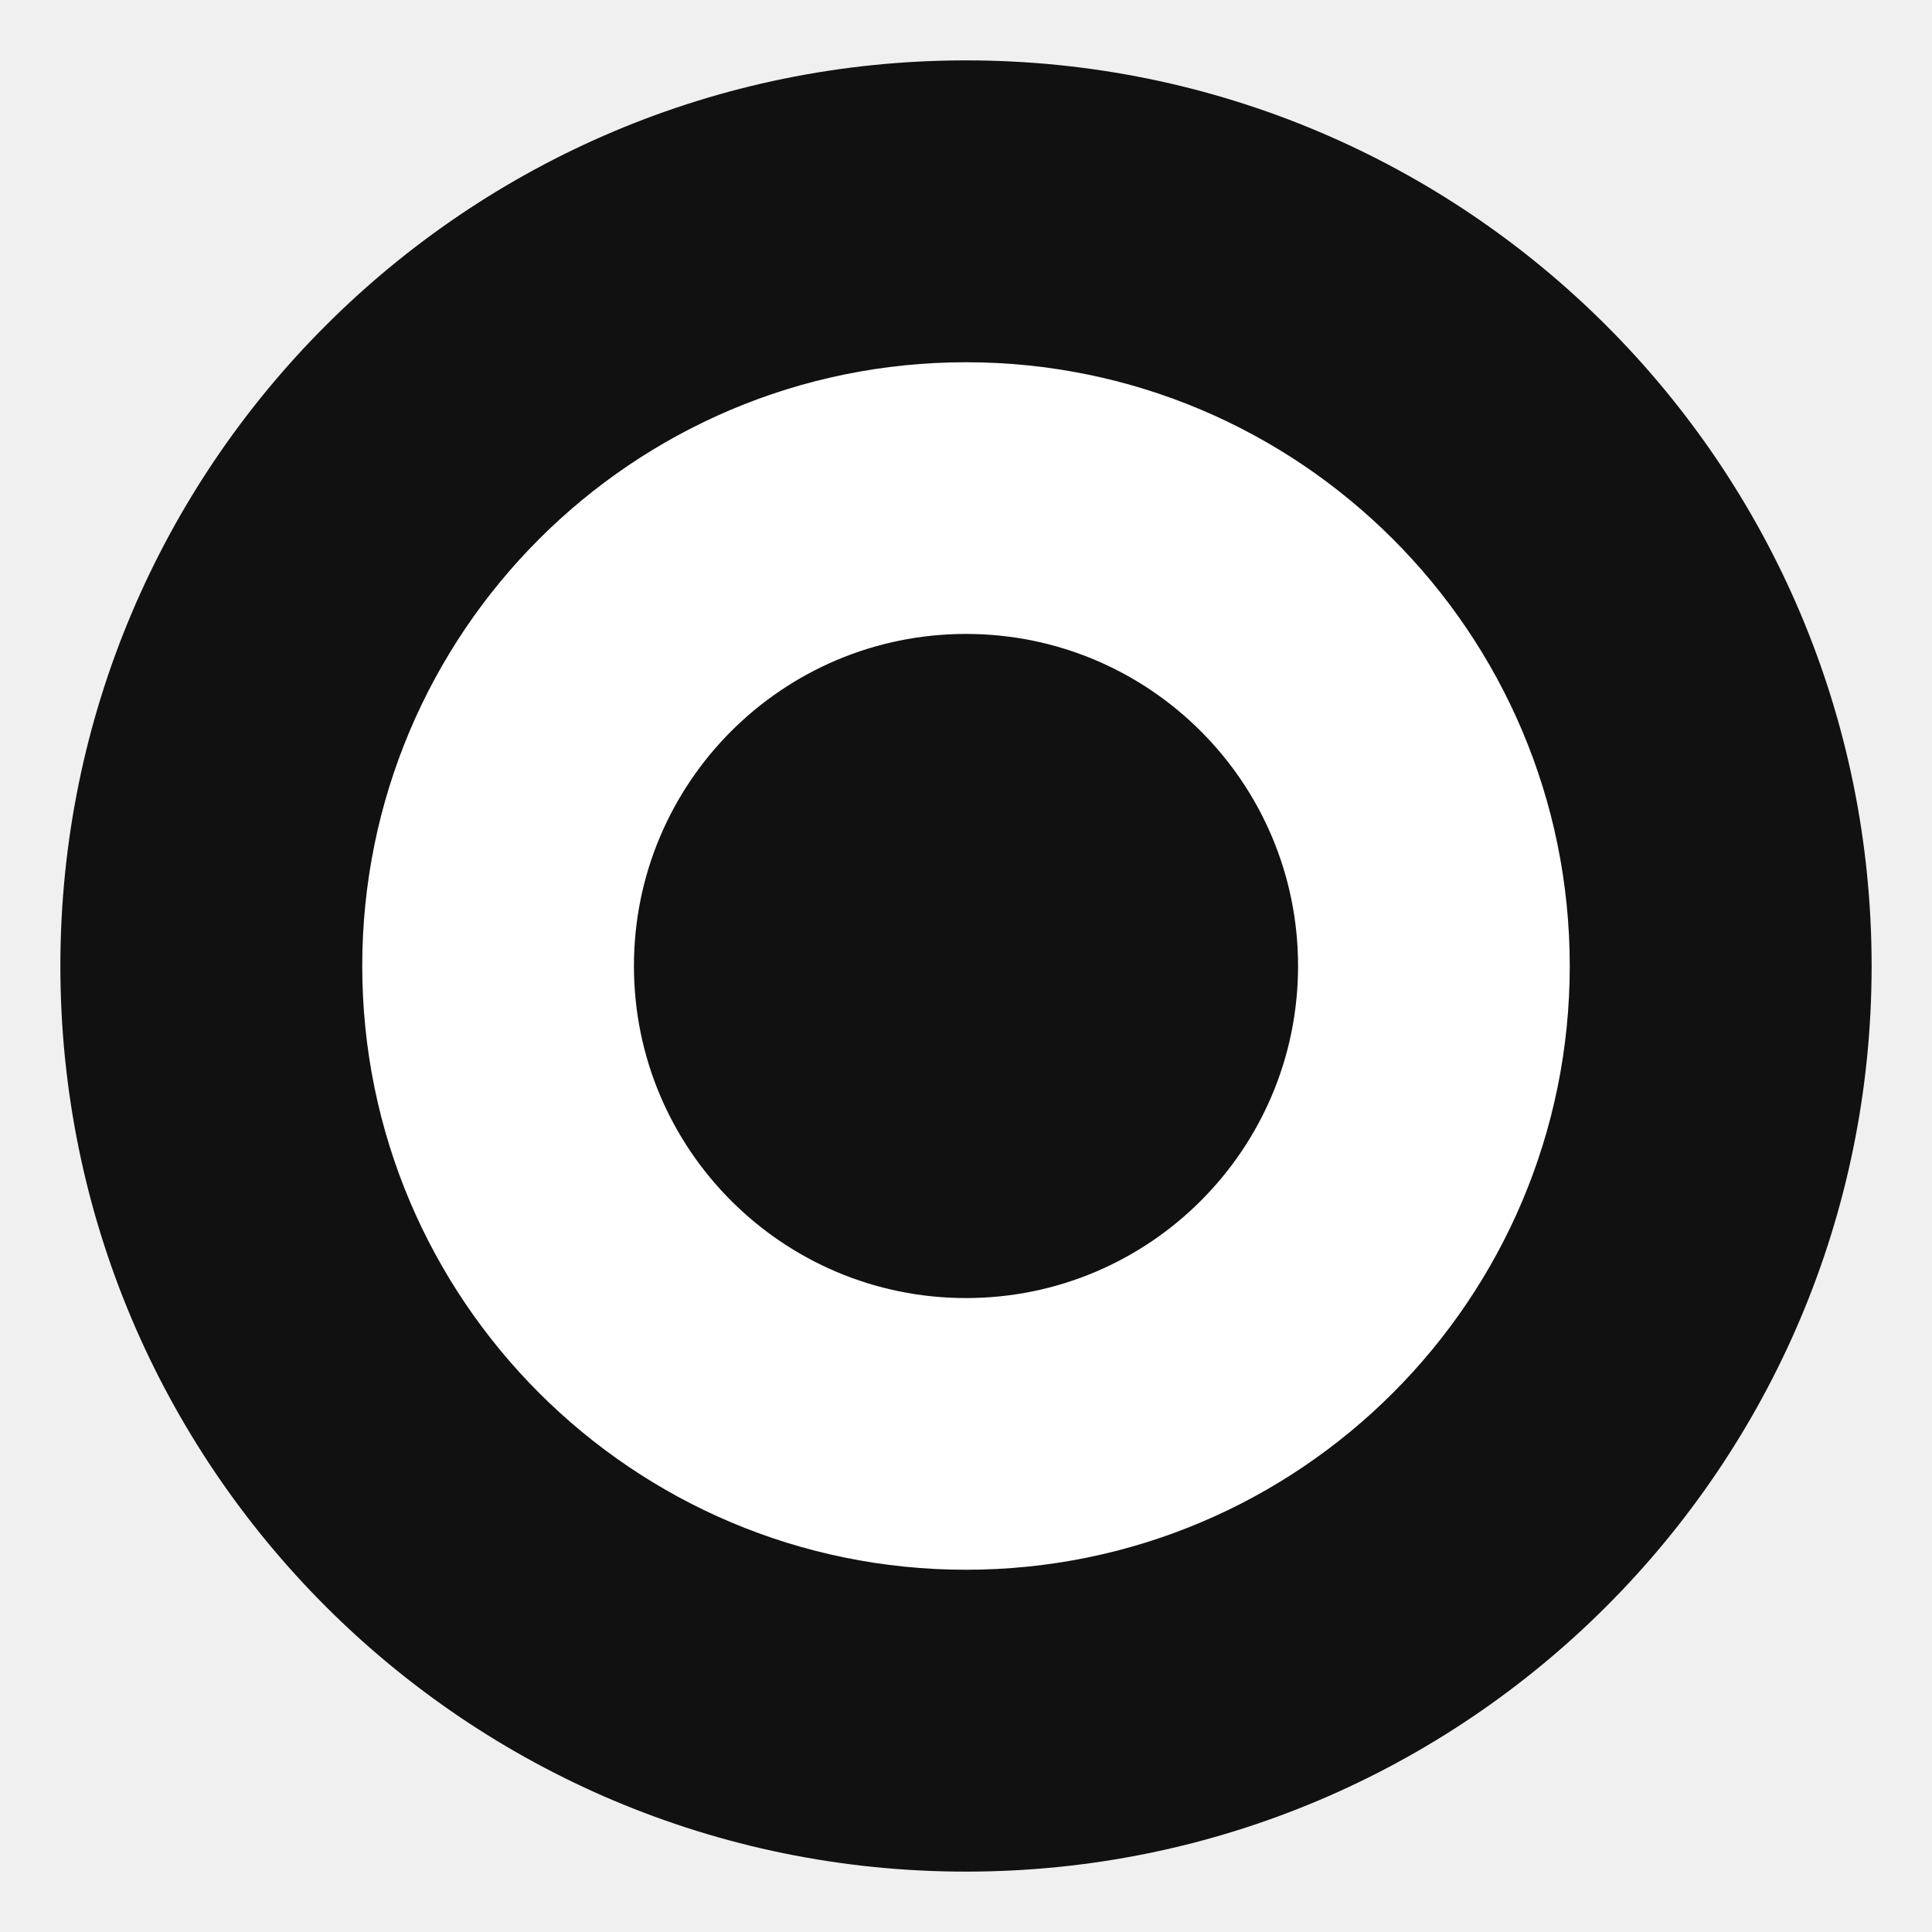
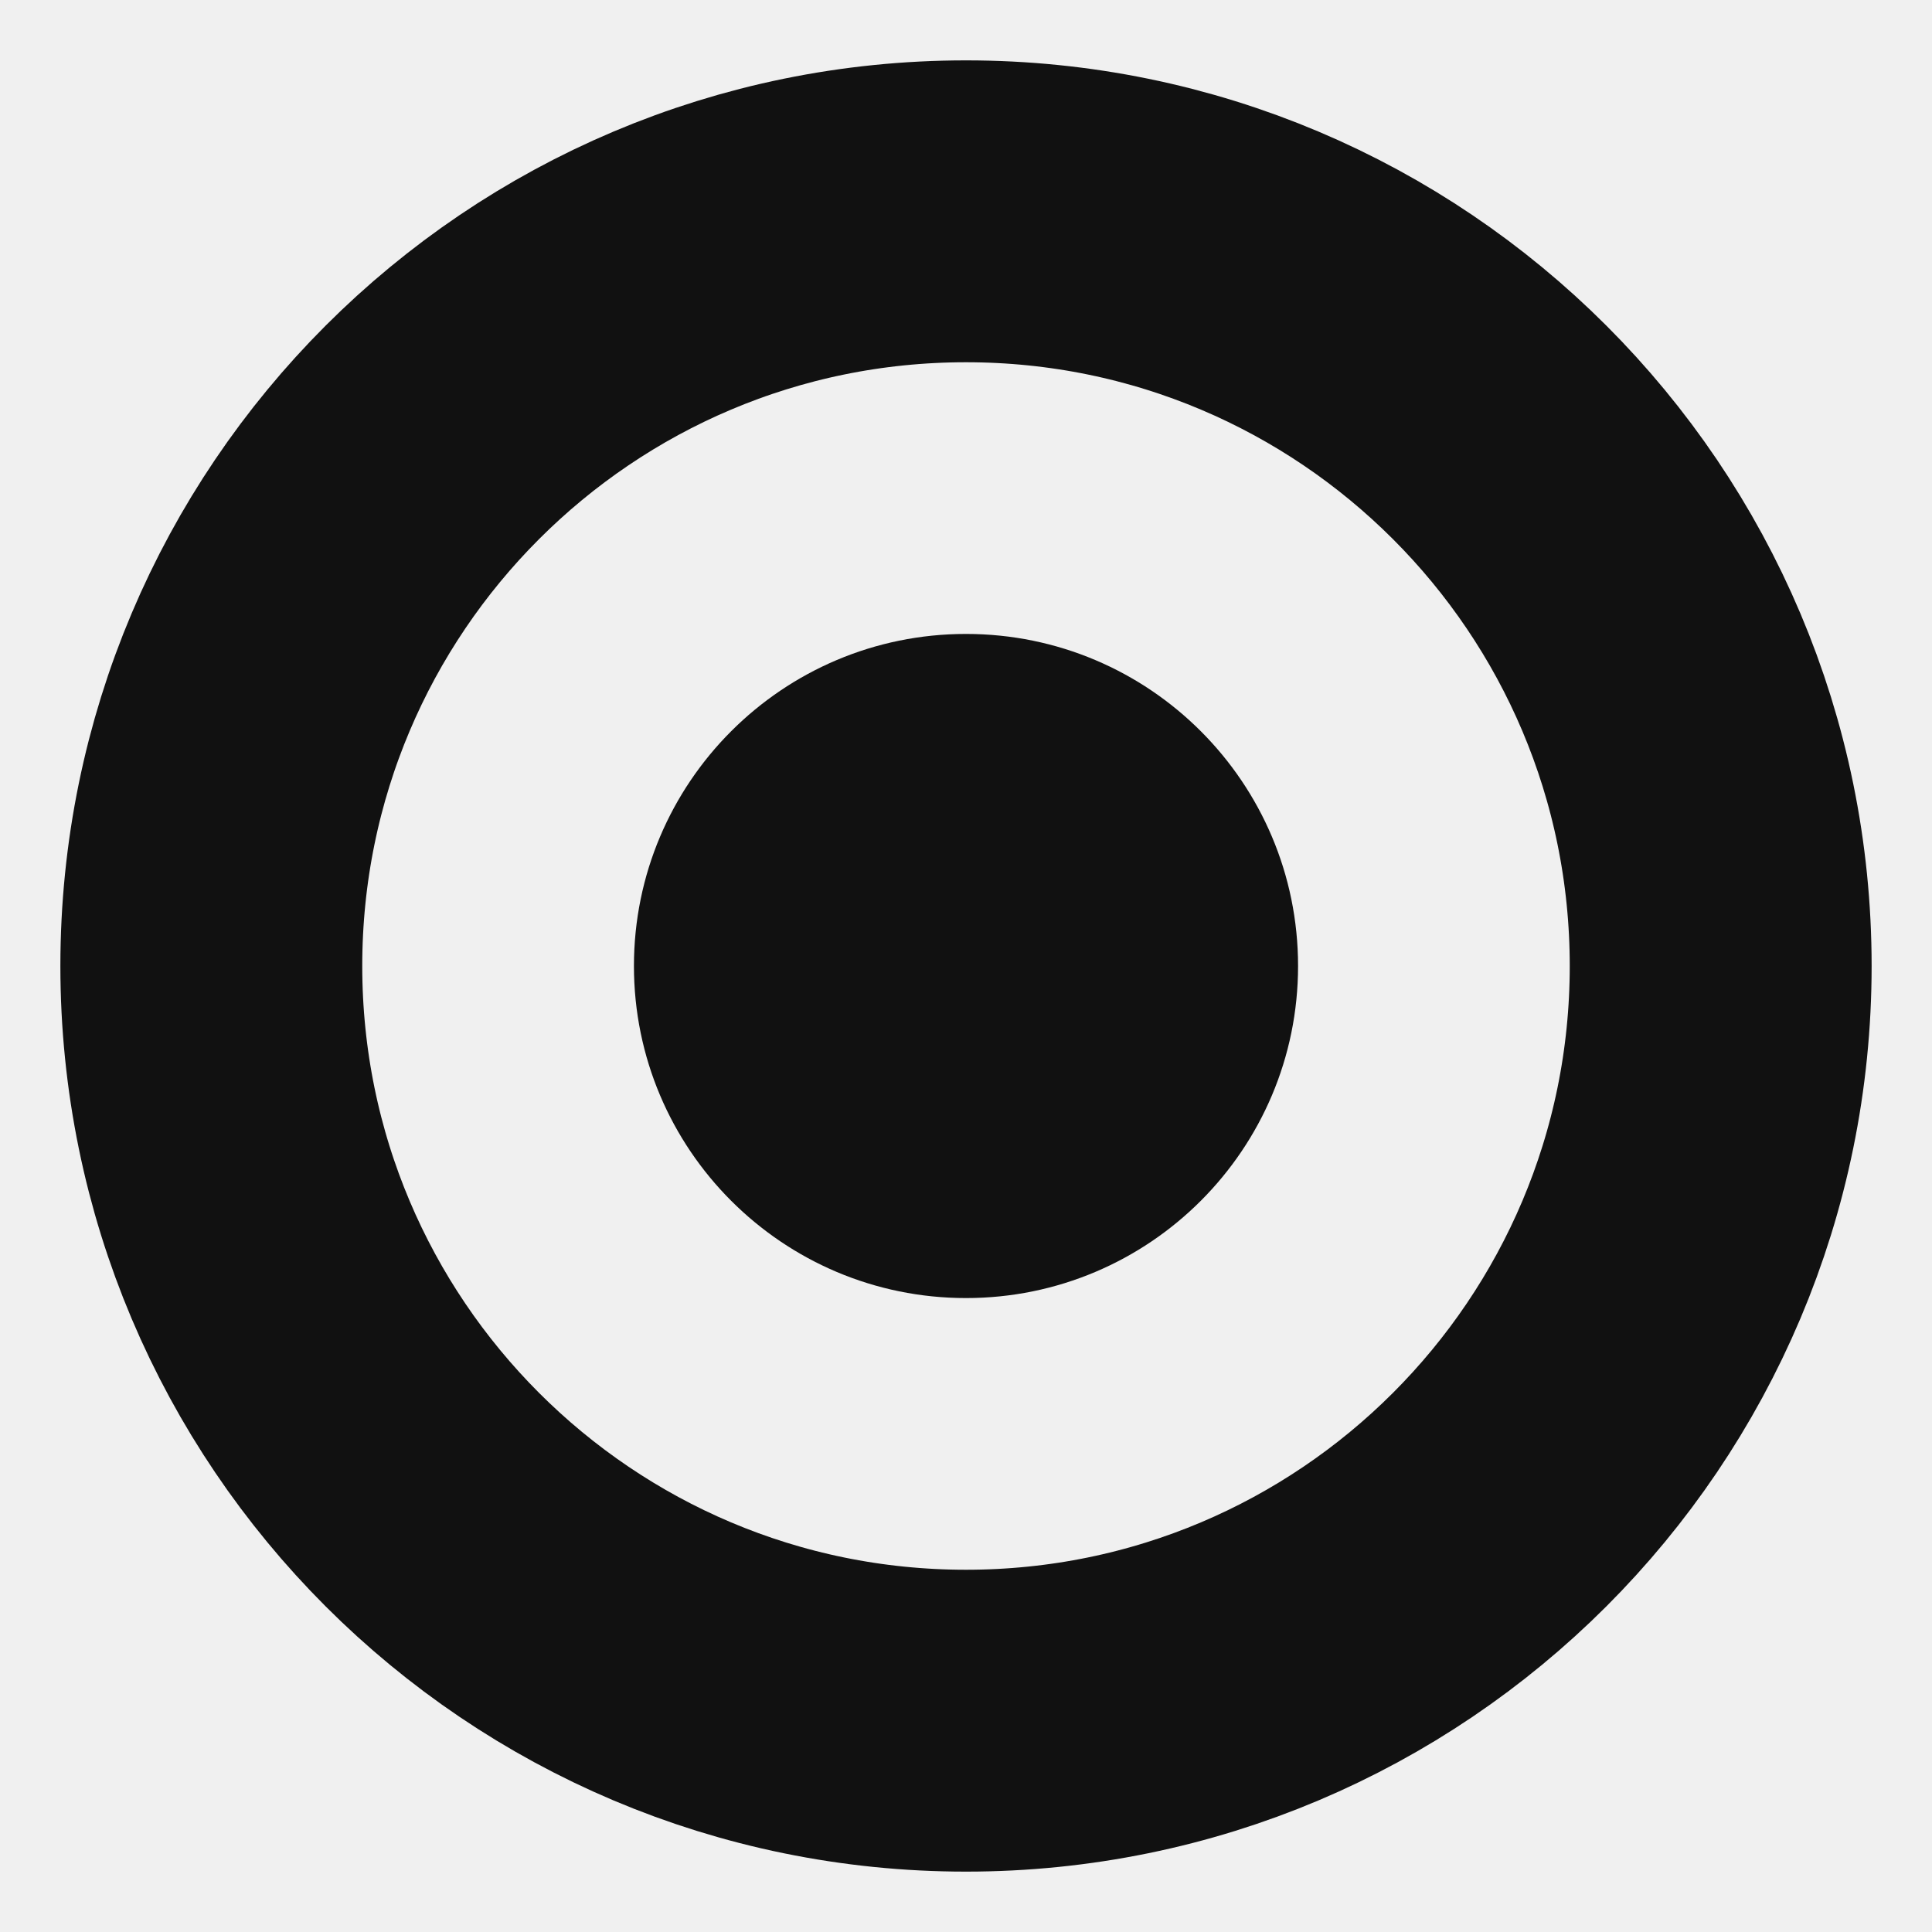
<svg xmlns="http://www.w3.org/2000/svg" width="32" height="32" viewBox="0 0 32 32">
-   <circle cx="16" cy="16" r="15" fill="#111" />
-   <circle cx="16" cy="16" r="10" fill="#fff" />
+   <circle cx="16" cy="16" r="12.5" fill="none" stroke="#111" stroke-width="5" />
  <circle cx="16" cy="16" r="5.5" fill="#111" />
</svg>
